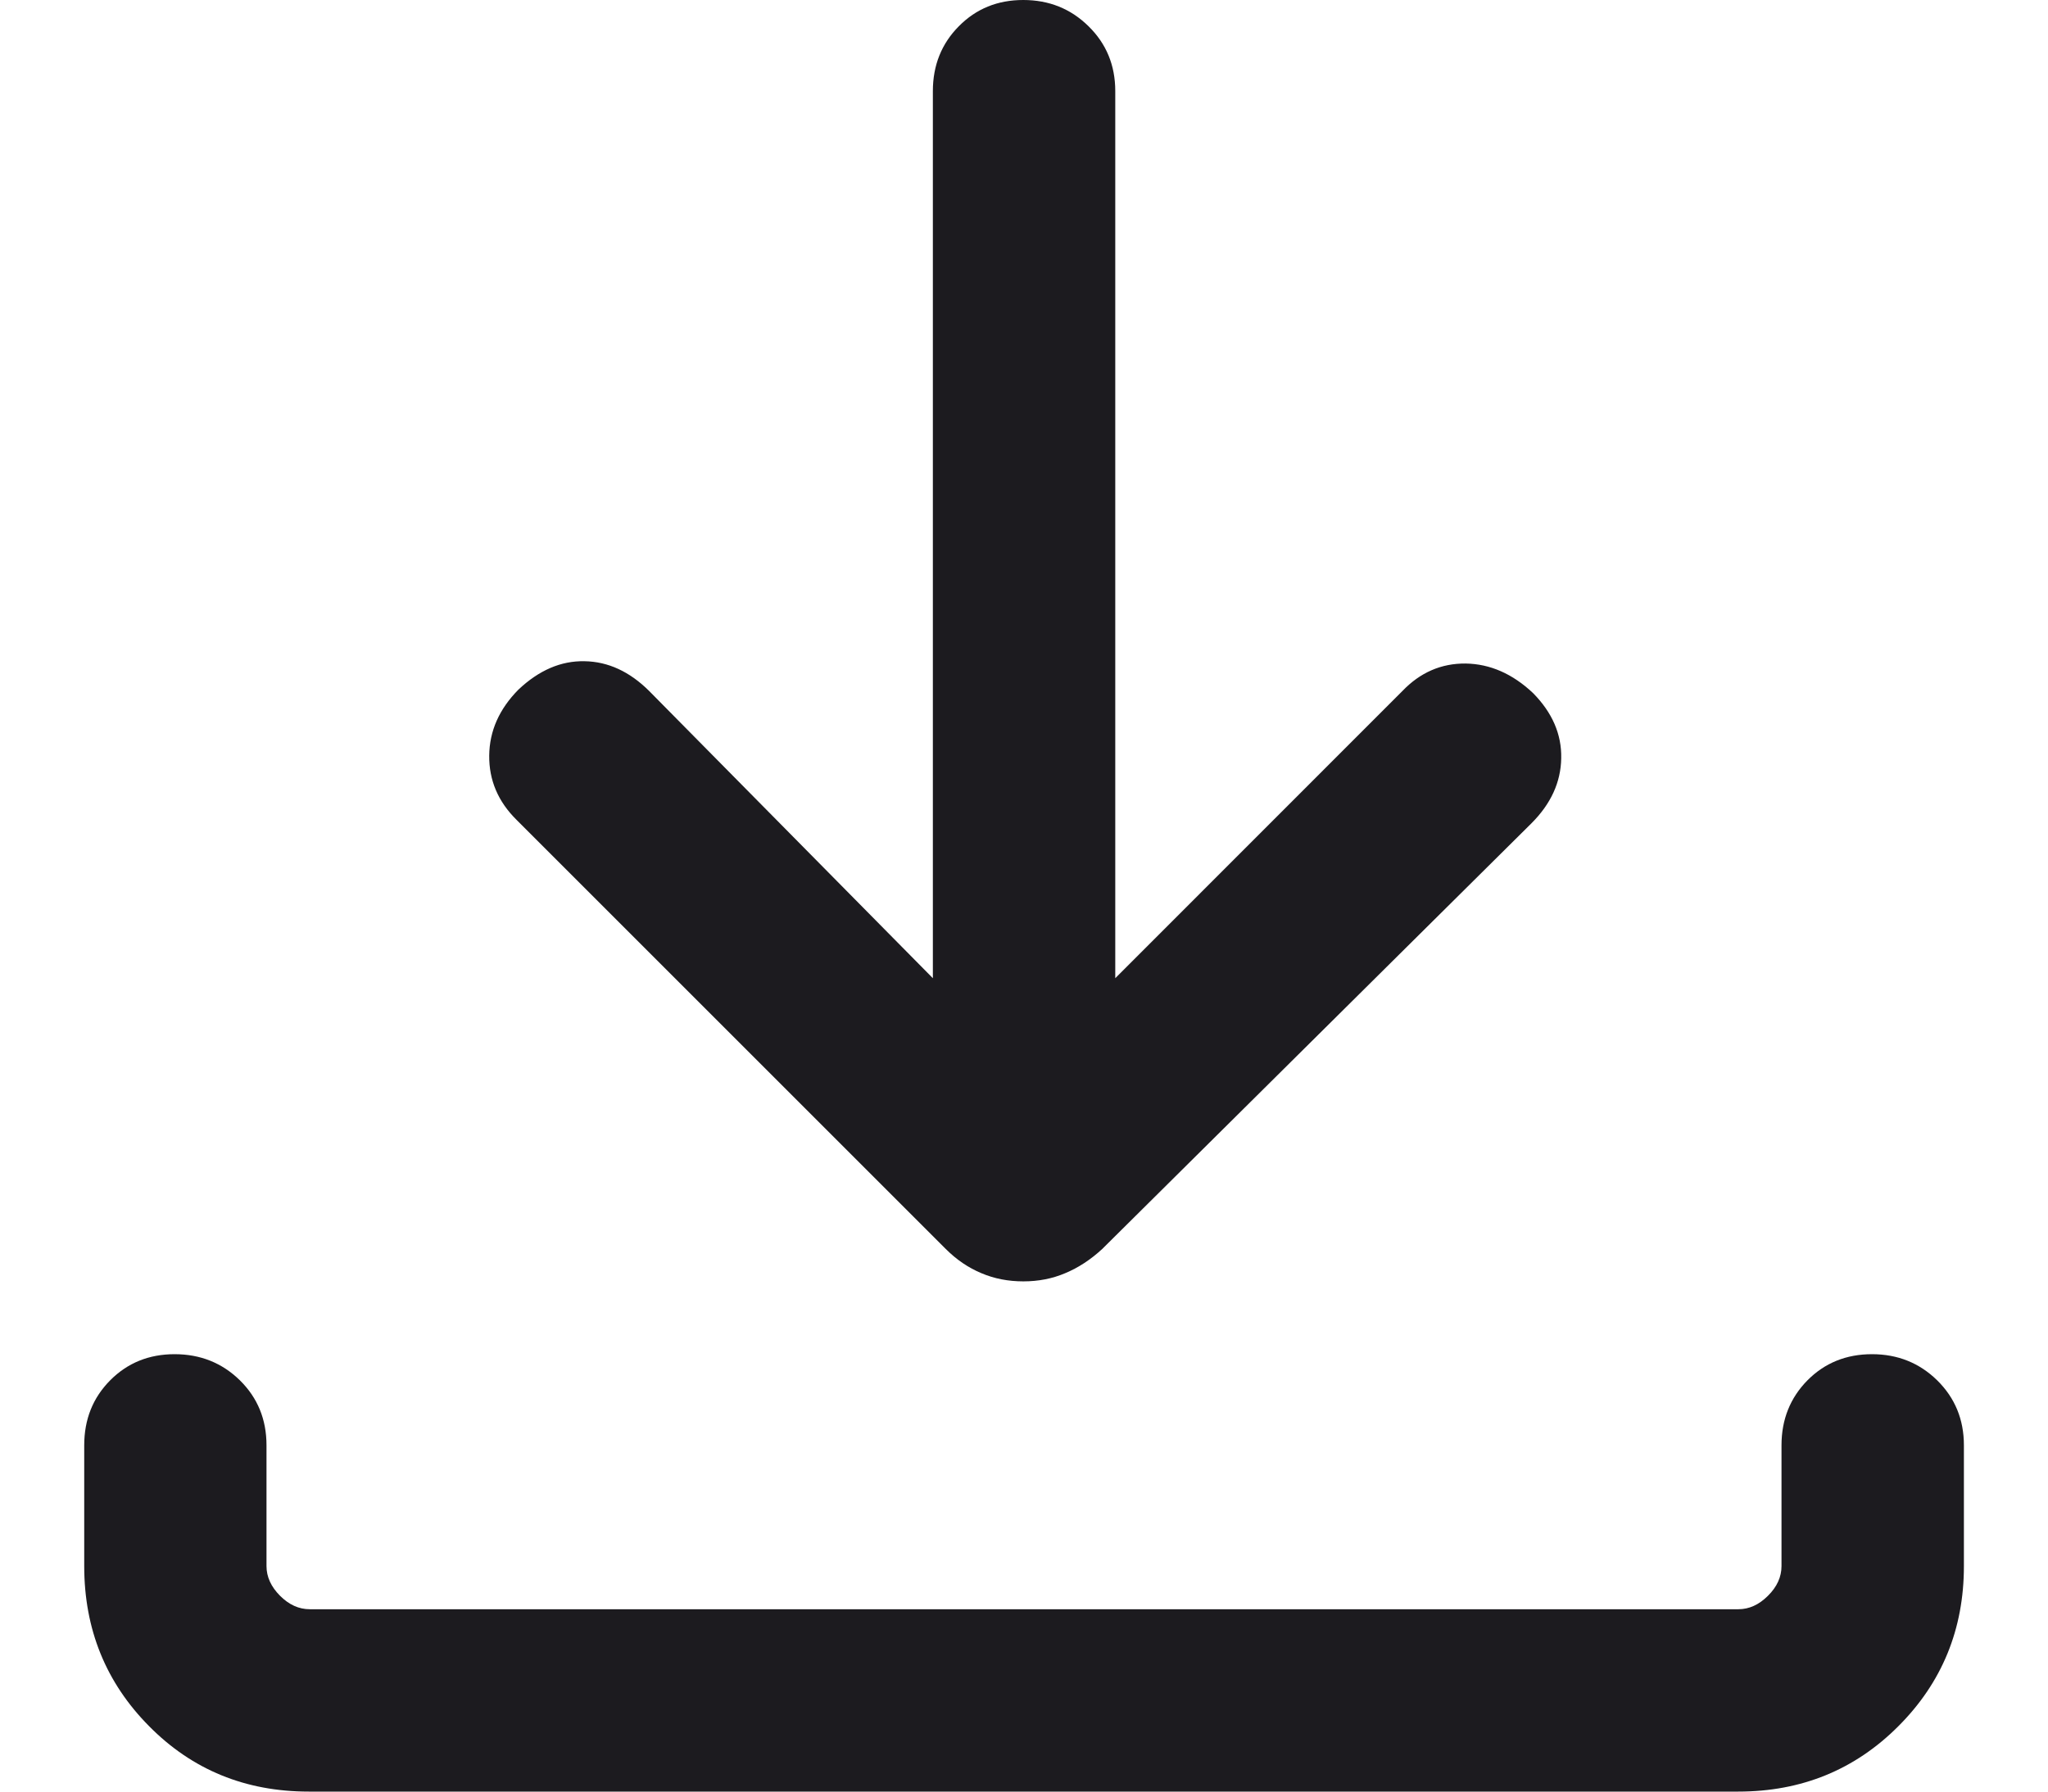
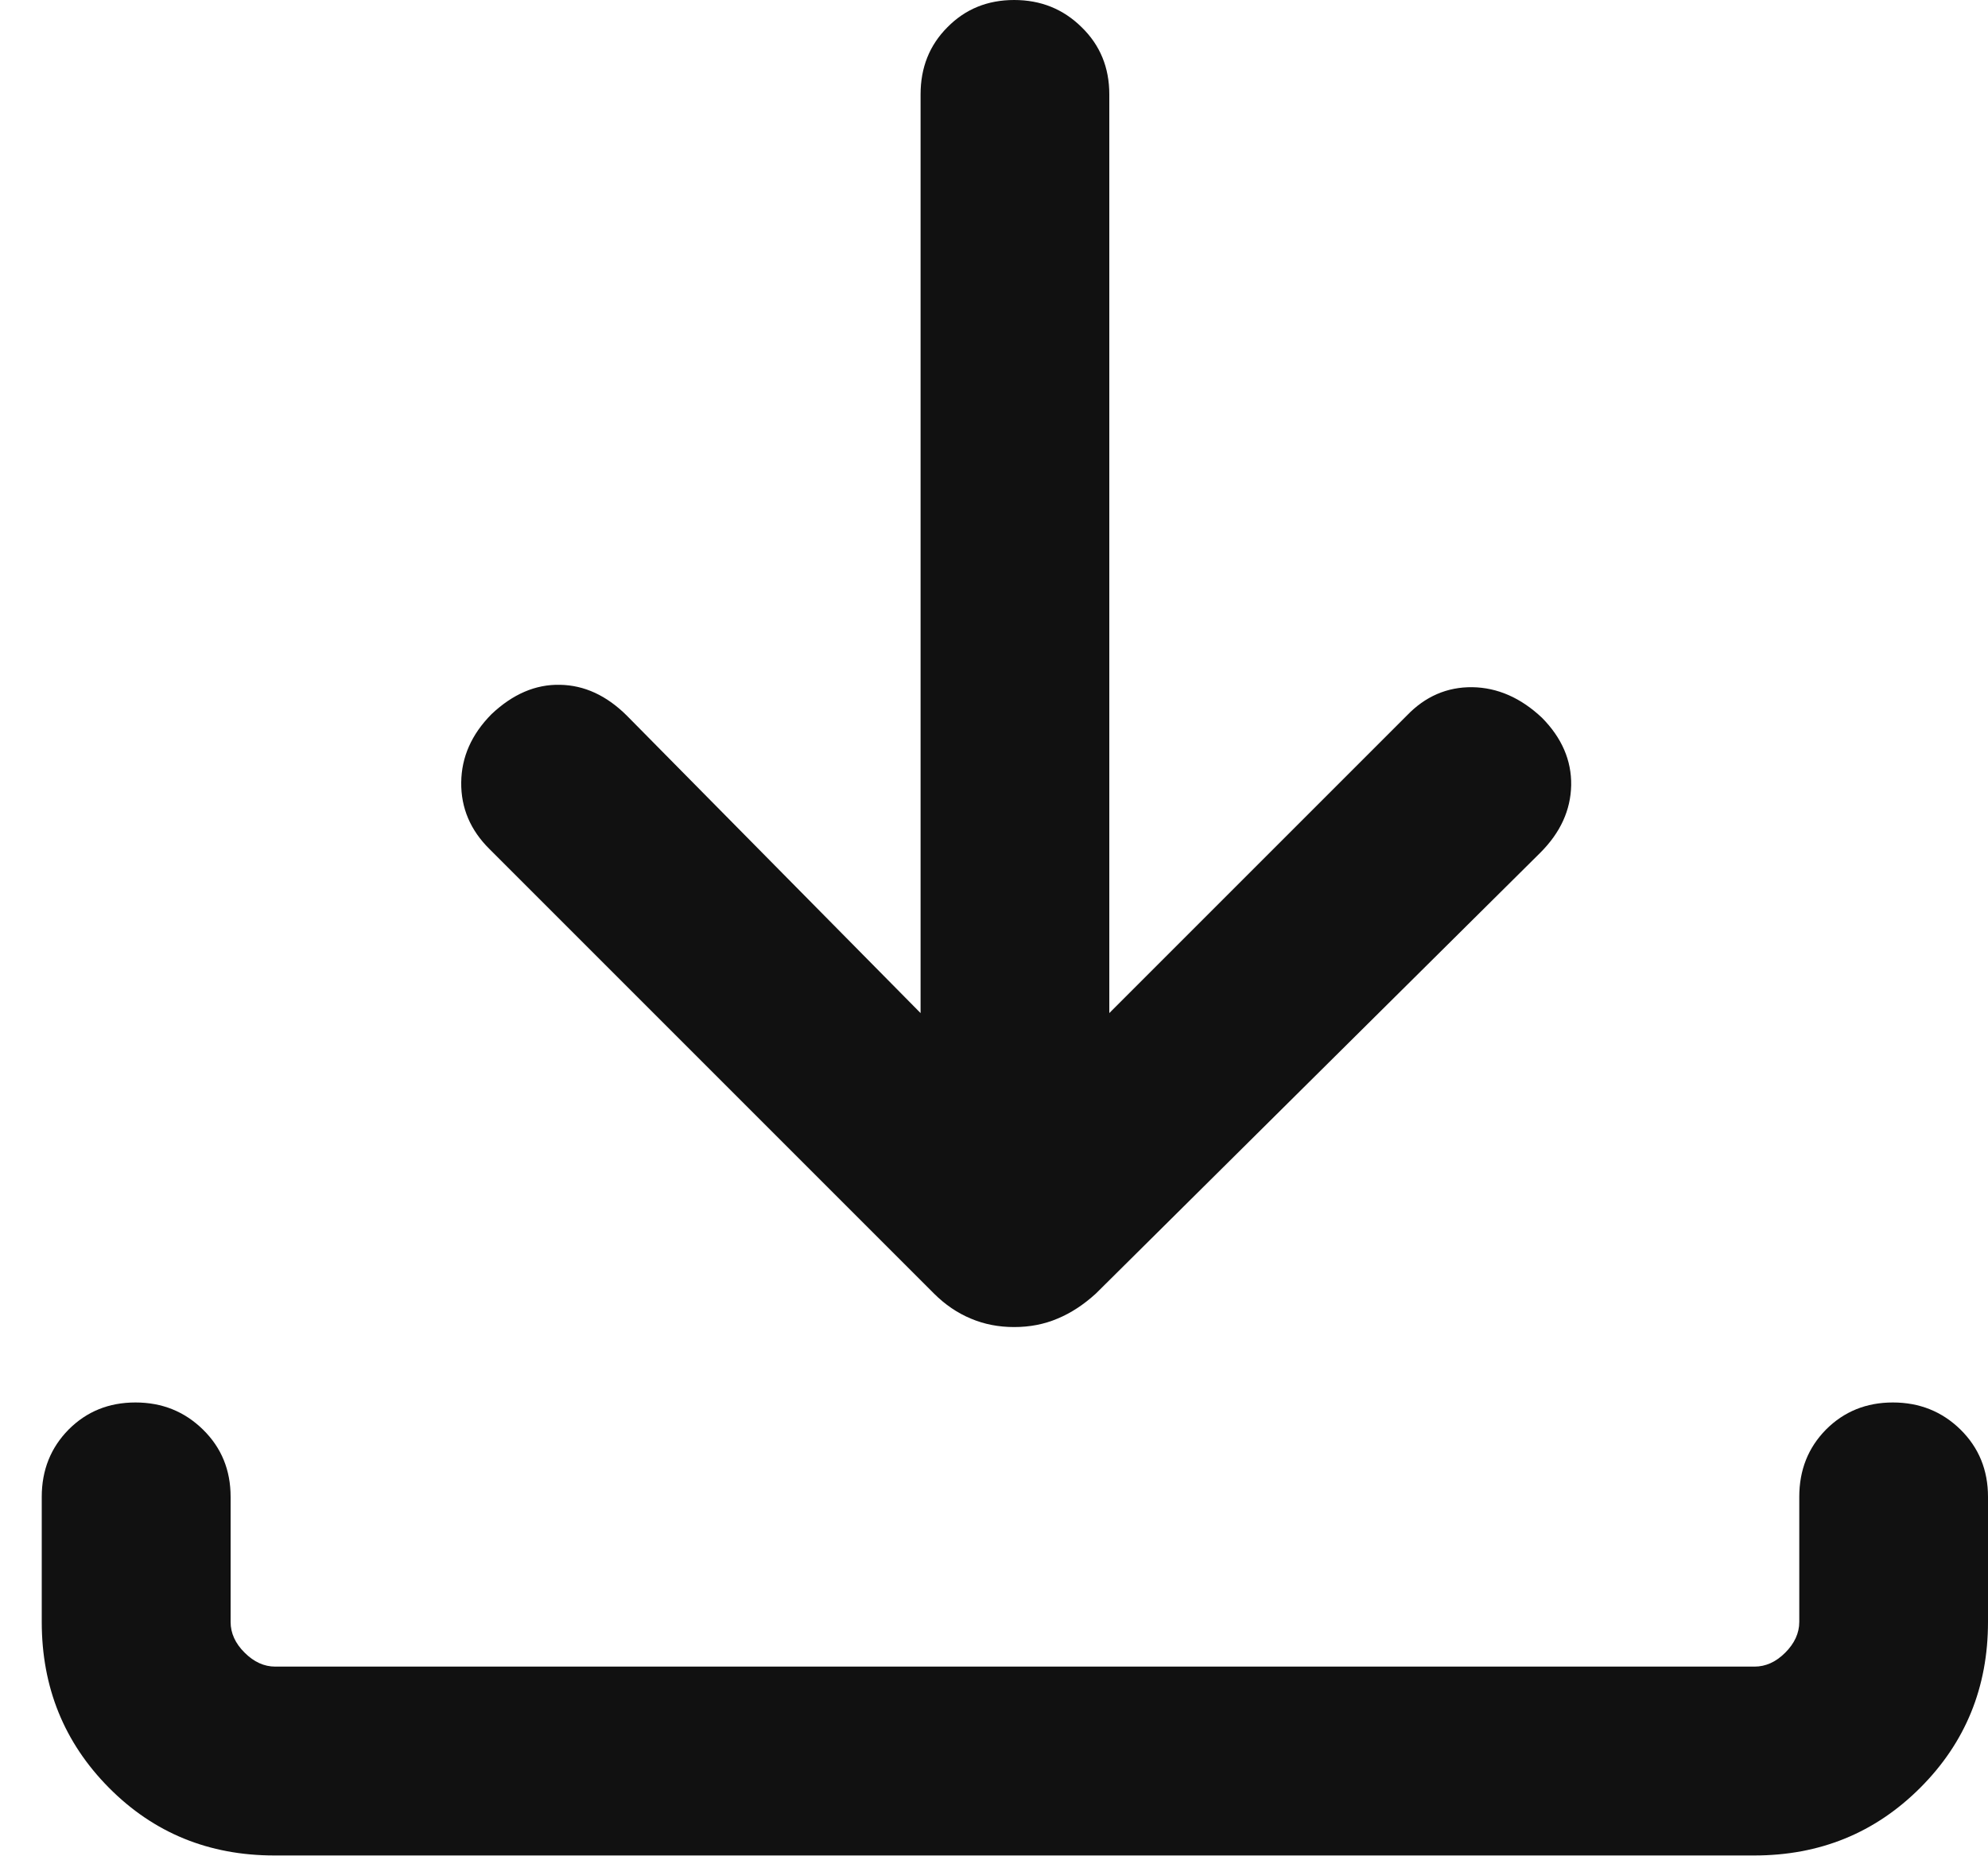
- <svg xmlns="http://www.w3.org/2000/svg" width="16" height="14" viewBox="0 0 16 14" fill="none">
-   <path id="download" d="M7.995 10.013C7.877 10.013 7.768 9.992 7.667 9.949C7.566 9.907 7.473 9.844 7.389 9.76L4.036 6.407C3.891 6.264 3.82 6.096 3.822 5.904C3.824 5.712 3.9 5.541 4.05 5.389C4.211 5.237 4.383 5.163 4.567 5.167C4.751 5.17 4.919 5.248 5.071 5.399L7.288 7.644V0.712C7.288 0.51 7.356 0.341 7.491 0.205C7.626 0.068 7.794 0 7.994 0C8.195 0 8.365 0.068 8.504 0.205C8.643 0.341 8.713 0.51 8.713 0.712V7.644L10.957 5.399C11.095 5.255 11.26 5.183 11.451 5.185C11.641 5.188 11.817 5.265 11.977 5.416C12.127 5.568 12.201 5.738 12.197 5.925C12.194 6.113 12.116 6.282 11.964 6.434L8.611 9.76C8.52 9.844 8.423 9.907 8.322 9.949C8.221 9.992 8.112 10.013 7.995 10.013ZM2.412 14C1.918 14 1.502 13.83 1.165 13.489C0.827 13.148 0.658 12.731 0.658 12.238V11.294C0.658 11.092 0.725 10.923 0.861 10.786C0.996 10.65 1.164 10.582 1.364 10.582C1.565 10.582 1.735 10.65 1.874 10.786C2.013 10.923 2.082 11.092 2.082 11.294V12.238C2.082 12.322 2.118 12.4 2.188 12.47C2.258 12.54 2.335 12.575 2.42 12.575H13.581C13.665 12.575 13.742 12.54 13.812 12.47C13.883 12.4 13.918 12.322 13.918 12.238V11.294C13.918 11.092 13.986 10.923 14.121 10.786C14.256 10.65 14.424 10.582 14.625 10.582C14.825 10.582 14.995 10.65 15.134 10.786C15.273 10.923 15.343 11.092 15.343 11.294V12.238C15.343 12.731 15.172 13.148 14.831 13.489C14.491 13.83 14.073 14 13.58 14H2.412Z" fill="#1C1B1F" />
+ <svg xmlns="http://www.w3.org/2000/svg" width="15" height="14" viewBox="0 0 15 14" fill="none">
+   <path id="download" d="M7.652 10.013C7.535 10.013 7.426 9.992 7.325 9.949C7.224 9.907 7.131 9.844 7.047 9.76L3.694 6.407C3.549 6.264 3.478 6.096 3.48 5.904C3.482 5.712 3.558 5.541 3.708 5.389C3.869 5.237 4.041 5.163 4.225 5.167C4.409 5.17 4.577 5.248 4.729 5.399L6.946 7.644V0.712C6.946 0.51 7.013 0.341 7.149 0.205C7.284 0.068 7.452 0 7.652 0C7.853 0 8.022 0.068 8.161 0.205C8.301 0.341 8.37 0.51 8.37 0.712V7.644L10.615 5.399C10.753 5.255 10.918 5.183 11.109 5.185C11.299 5.188 11.475 5.265 11.635 5.416C11.785 5.568 11.858 5.738 11.855 5.925C11.851 6.113 11.774 6.282 11.622 6.434L8.269 9.76C8.177 9.844 8.081 9.907 7.98 9.949C7.879 9.992 7.77 10.013 7.652 10.013ZM2.07 14C1.576 14 1.16 13.83 0.822 13.489C0.484 13.148 0.315 12.731 0.315 12.238V11.294C0.315 11.092 0.383 10.923 0.518 10.786C0.654 10.65 0.821 10.582 1.022 10.582C1.223 10.582 1.392 10.65 1.531 10.786C1.671 10.923 1.74 11.092 1.74 11.294V12.238C1.74 12.322 1.775 12.4 1.846 12.47C1.916 12.54 1.993 12.575 2.077 12.575H13.238C13.323 12.575 13.4 12.54 13.47 12.47C13.54 12.4 13.576 12.322 13.576 12.238V11.294C13.576 11.092 13.643 10.923 13.778 10.786C13.914 10.65 14.082 10.582 14.282 10.582C14.483 10.582 14.653 10.65 14.792 10.786C14.931 10.923 15 11.092 15 11.294V12.238C15 12.731 14.83 13.148 14.489 13.489C14.148 13.83 13.731 14 13.237 14H2.07Z" fill="#111111" />
</svg>
